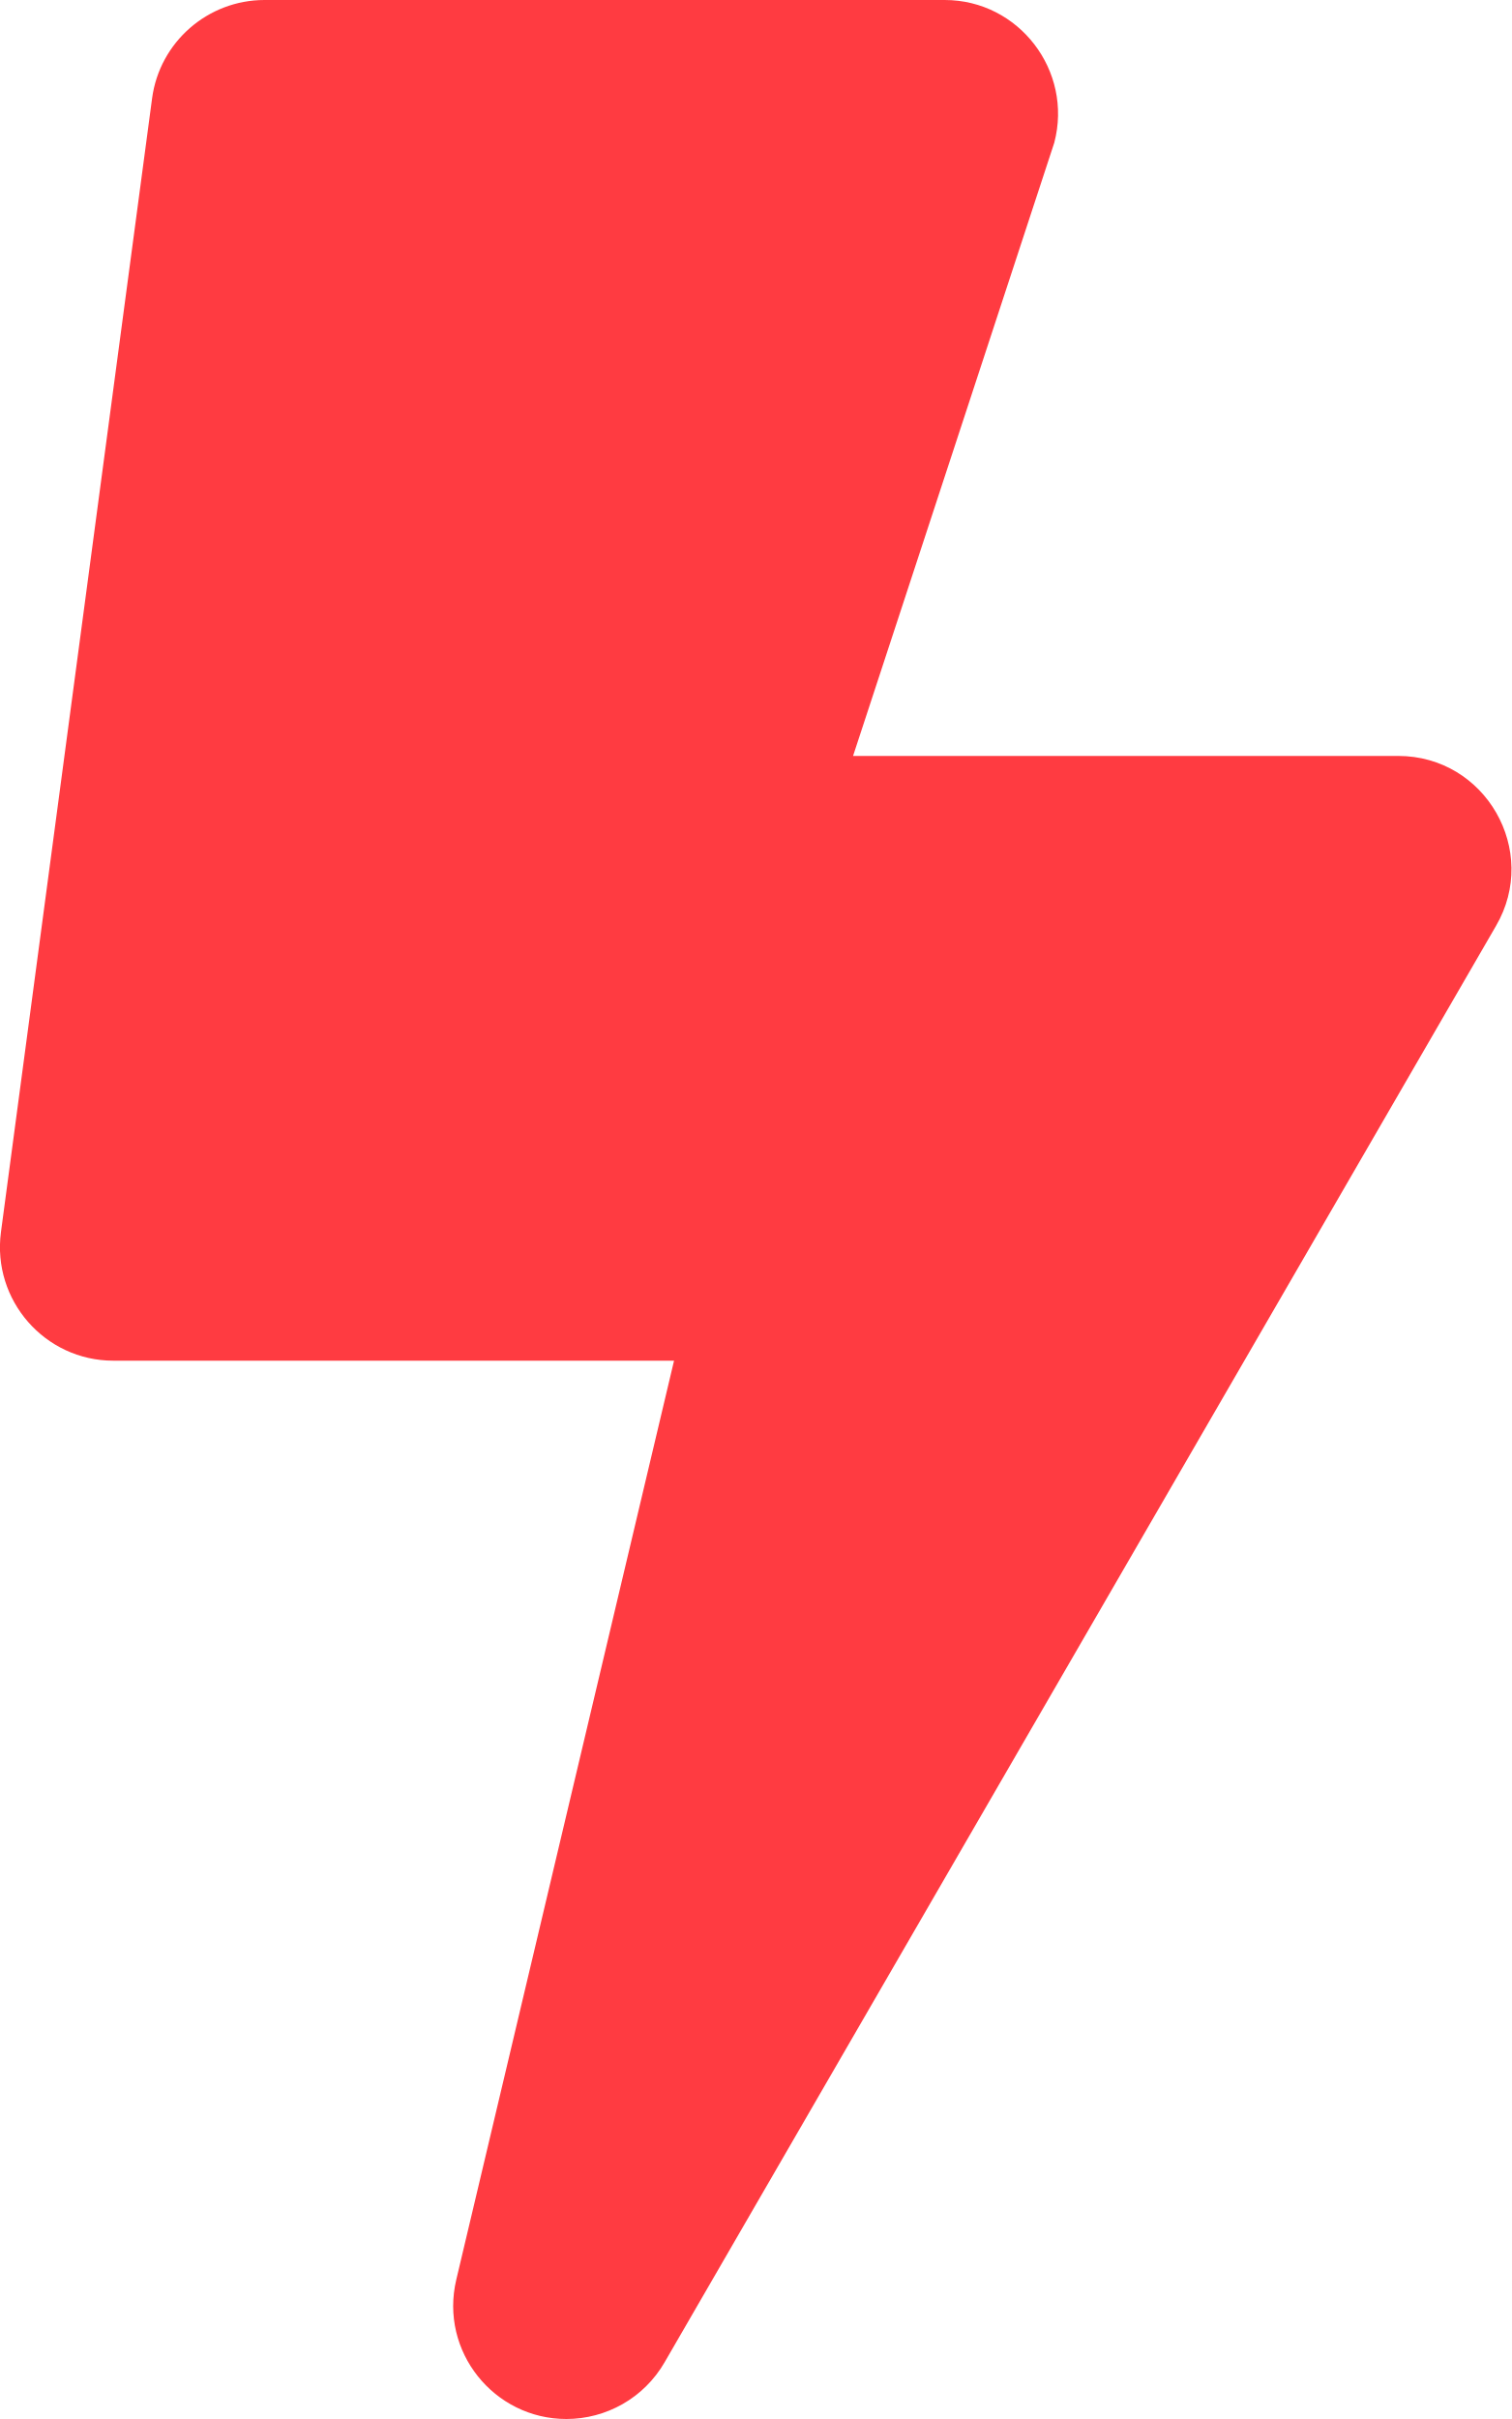
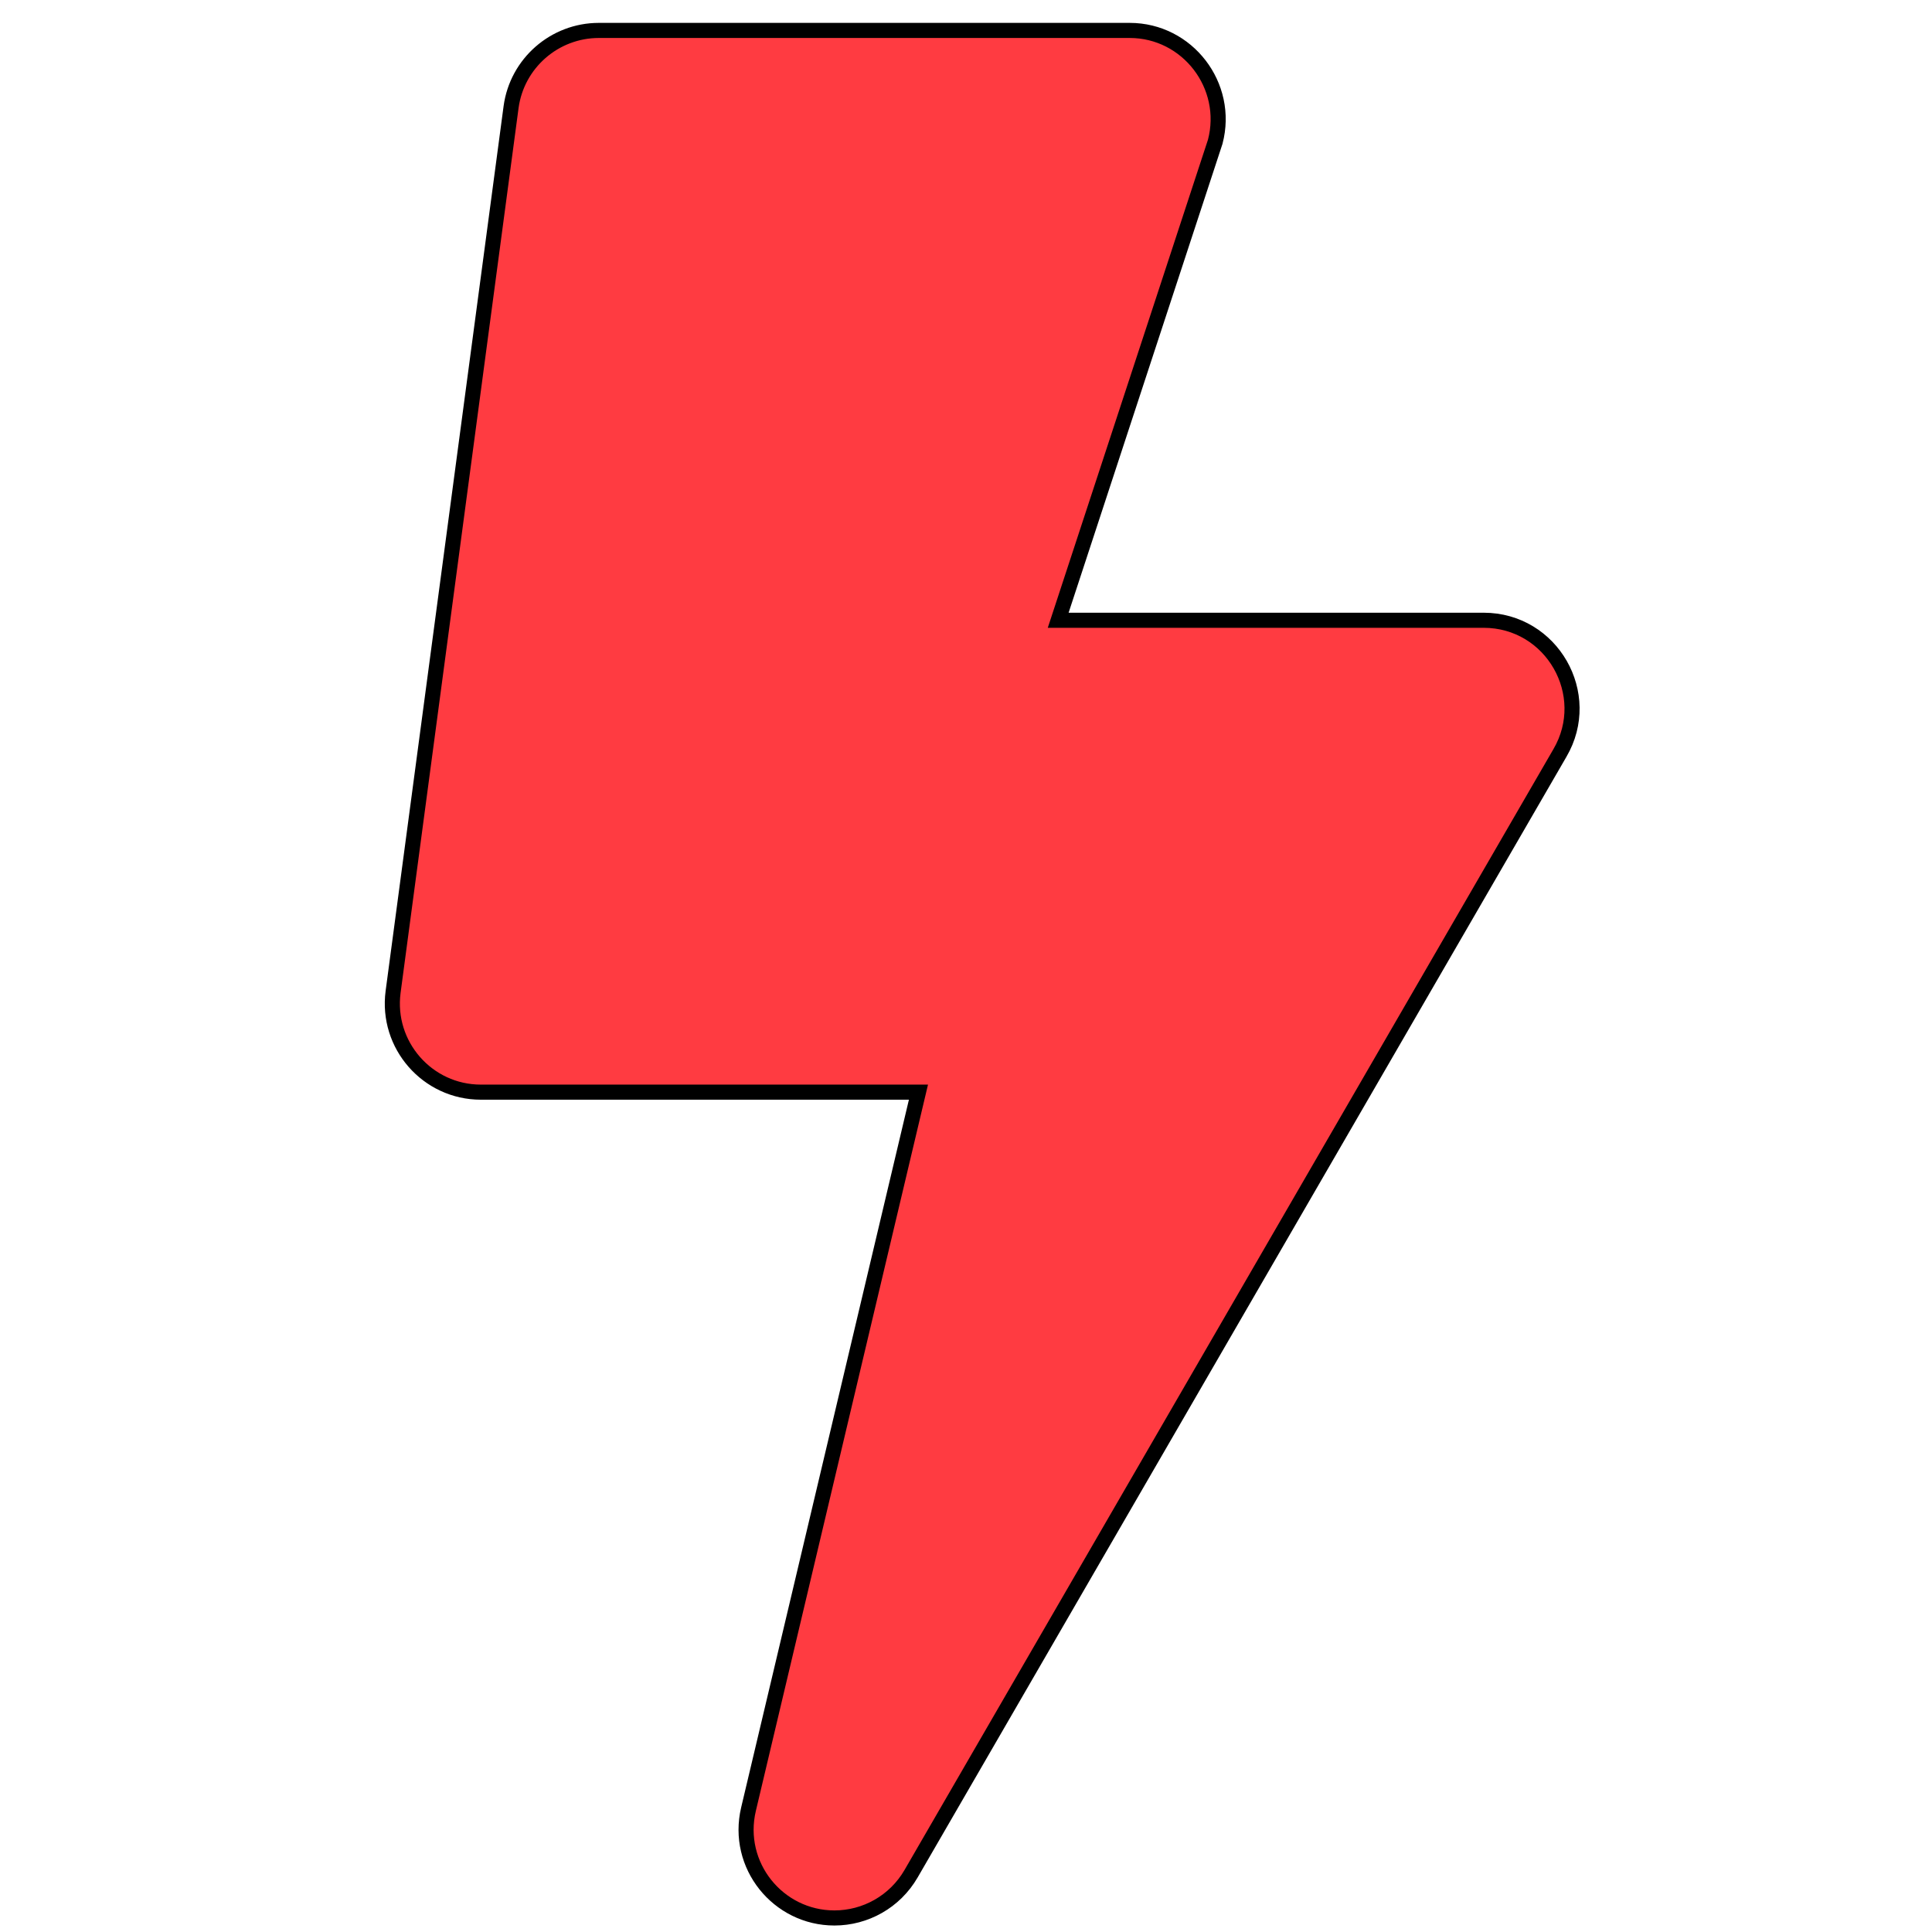
- <svg xmlns="http://www.w3.org/2000/svg" aria-hidden="true" focusable="false" data-prefix="fas" data-icon="bolt" class="svg-inline--fa fa-bolt fa-w-10" role="img" viewBox="0 0 320 512" version="1.1" id="svg7126">
-   <defs id="defs7130" />
-   <path fill="currentColor" d="M296 160H180.6l42.6-129.8C227.2 15 215.7 0 200 0H56C44 0 33.8 8.9 32.2 20.8l-32 240C-1.7 275.2 9.5 288 24 288h118.7L96.6 482.5c-3.6 15.2 8 29.5 23.3 29.5 8.4 0 16.4-4.4 20.8-12l176-304c9.3-15.9-2.2-36-20.7-36z" id="path7124" style="fill:#ff3b41;fill-opacity:1" />
+ <svg xmlns="http://www.w3.org/2000/svg" xmlns:xlink="http://www.w3.org/1999/xlink" version="1.1" preserveAspectRatio="xMidYMid meet" viewBox="0 0 640 640" width="640" height="640">
+   <defs>
+     <path d="M350.54 205.47C381.75 110.37 399.09 57.53 402.56 46.96C407.44 28.4 393.4 10.08 374.23 10.08C356.64 10.08 215.96 10.08 198.37 10.08C183.71 10.08 171.26 20.95 169.3 35.48C165.4 64.79 134.13 299.27 130.22 328.58C127.9 346.16 141.58 361.79 159.29 361.79C168.95 361.79 217.27 361.79 304.25 361.79C270.47 504.31 251.7 583.49 247.95 599.32C243.56 617.89 257.72 635.35 276.41 635.35C286.66 635.35 296.43 629.98 301.81 620.69C323.3 583.57 495.25 286.56 516.74 249.44C528.1 230.02 514.06 205.47 491.47 205.47C472.67 205.47 425.7 205.47 350.54 205.47Z" id="a2HBoEXfRf" />
+   </defs>
+   <g>
+     <g>
+       <g>
+         <use xlink:href="#a2HBoEXfRf" opacity="1" fill="#ff3b41" fill-opacity="1" />
+         <g>
+           <use xlink:href="#a2HBoEXfRf" opacity="1" fill-opacity="0" stroke="#000000" stroke-width="5" stroke-opacity="1" />
+         </g>
+       </g>
+     </g>
+   </g>
</svg>
